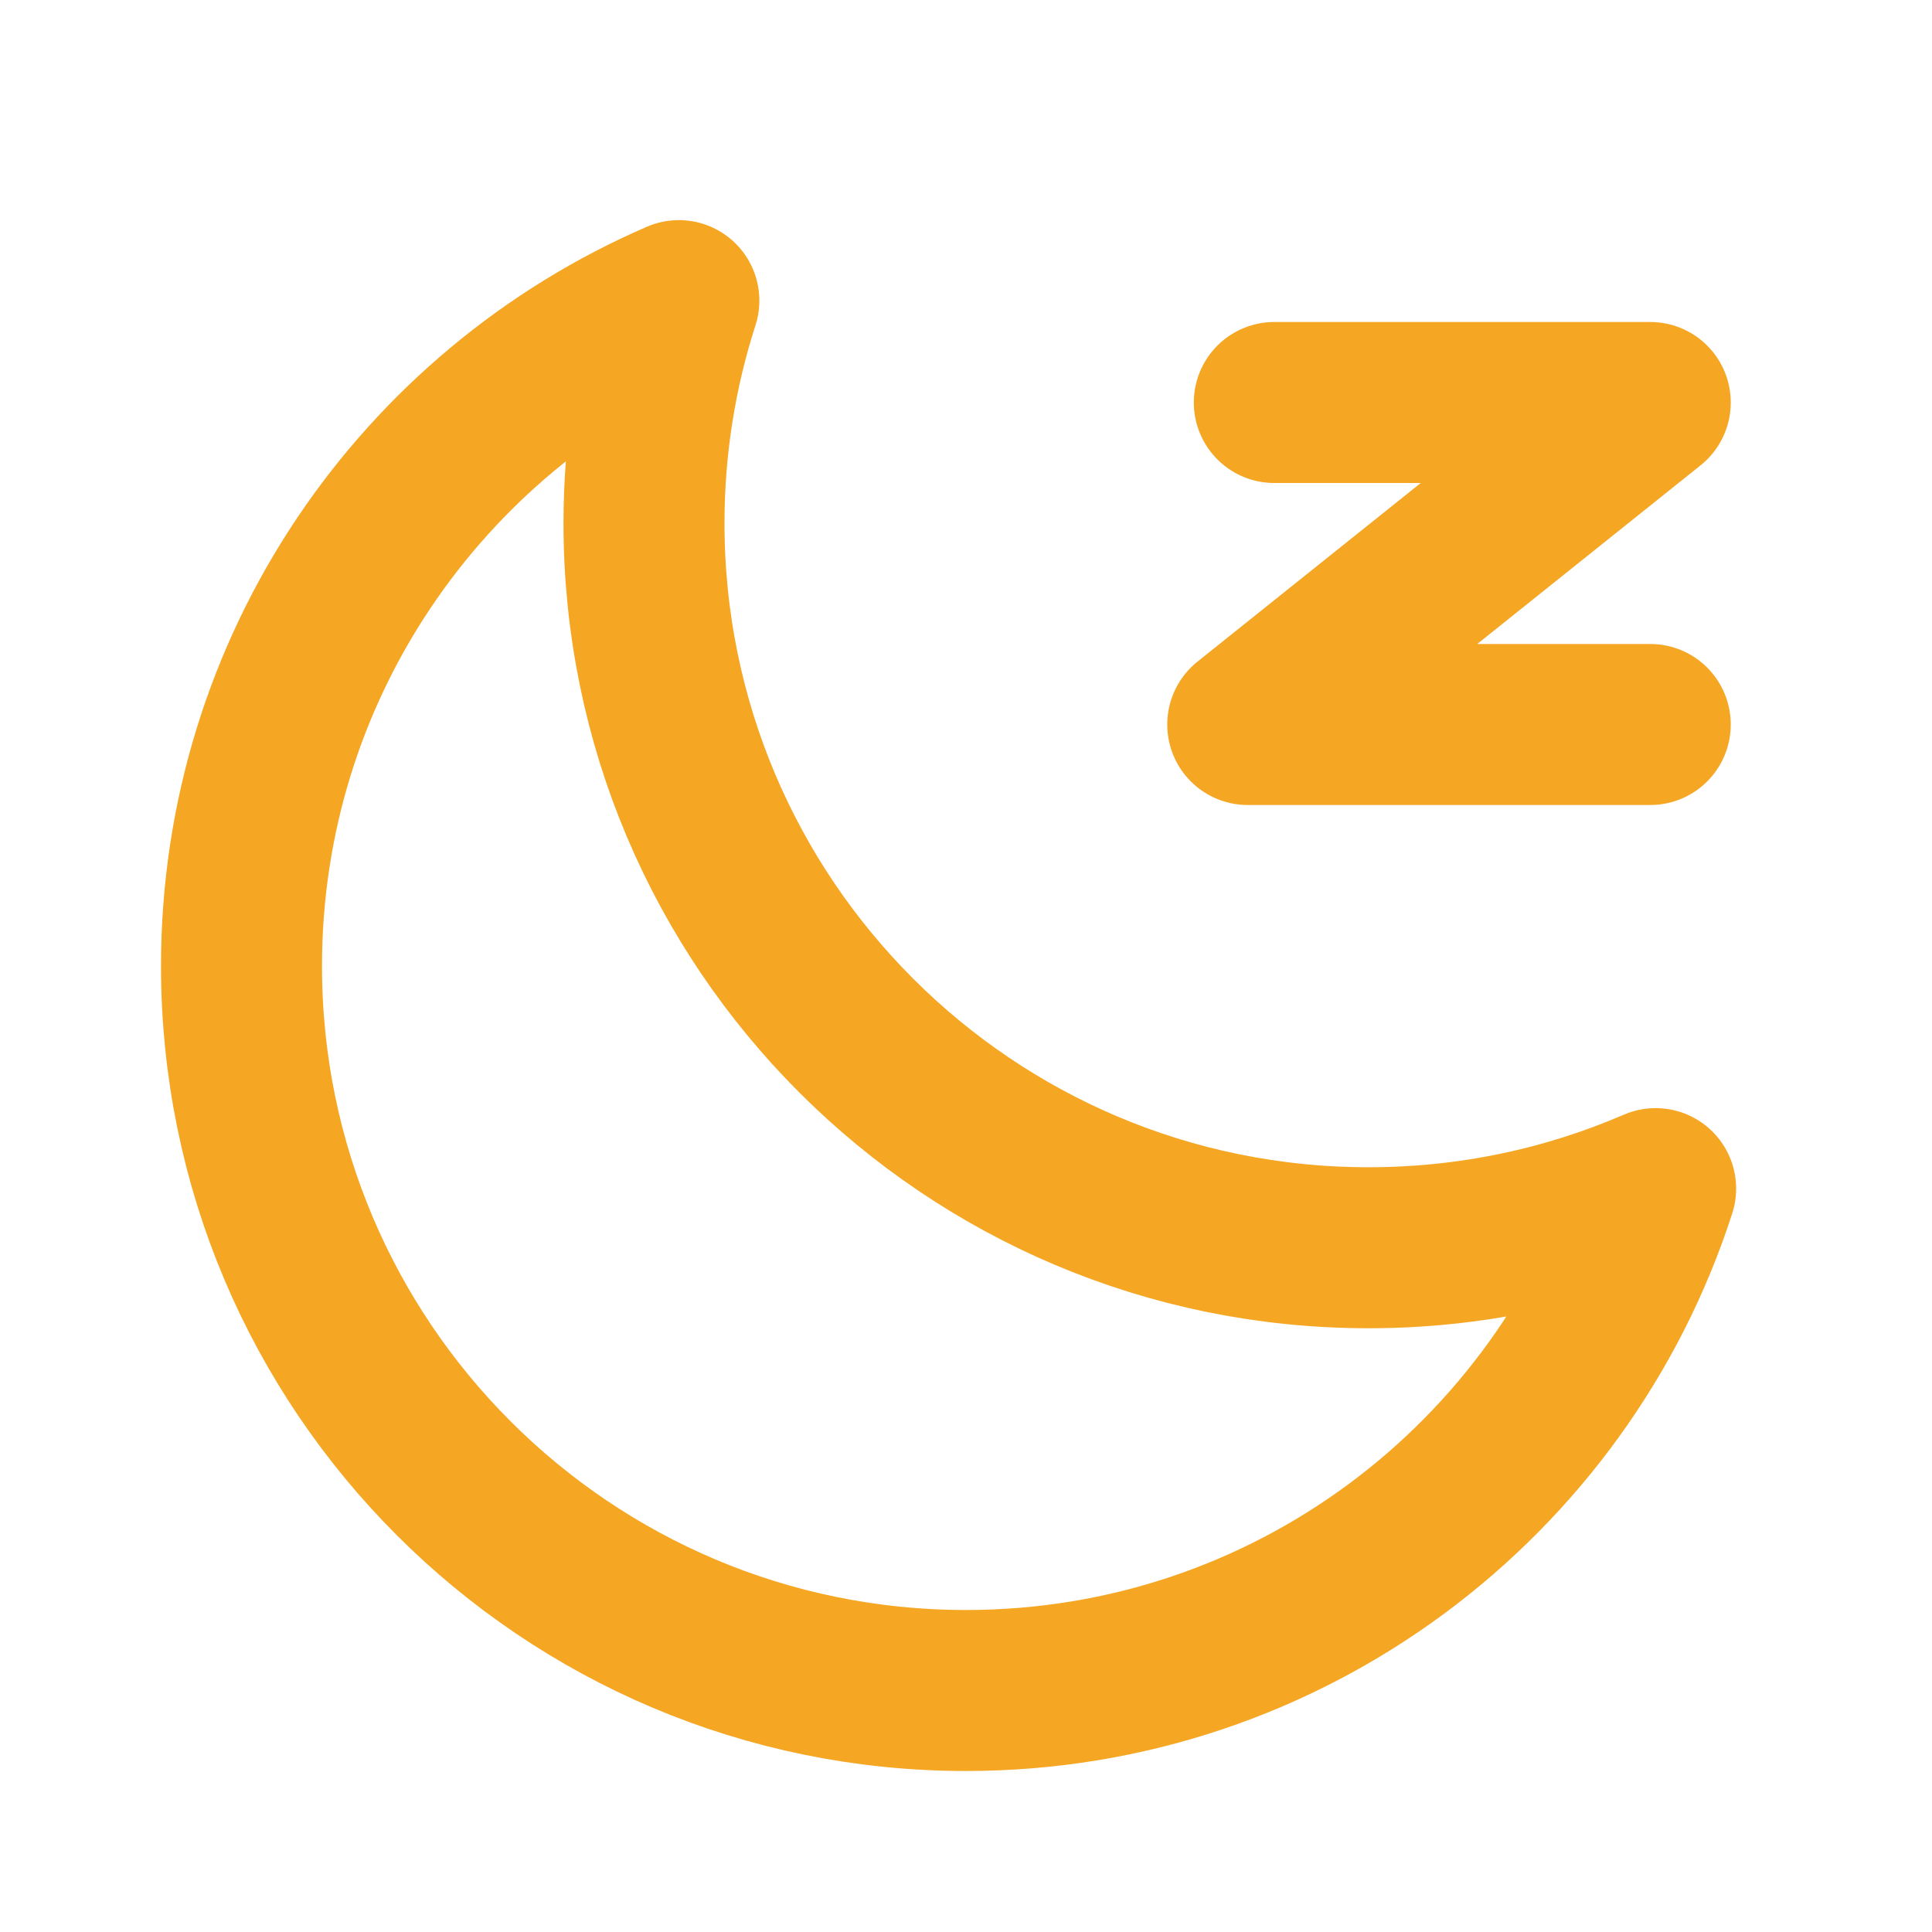
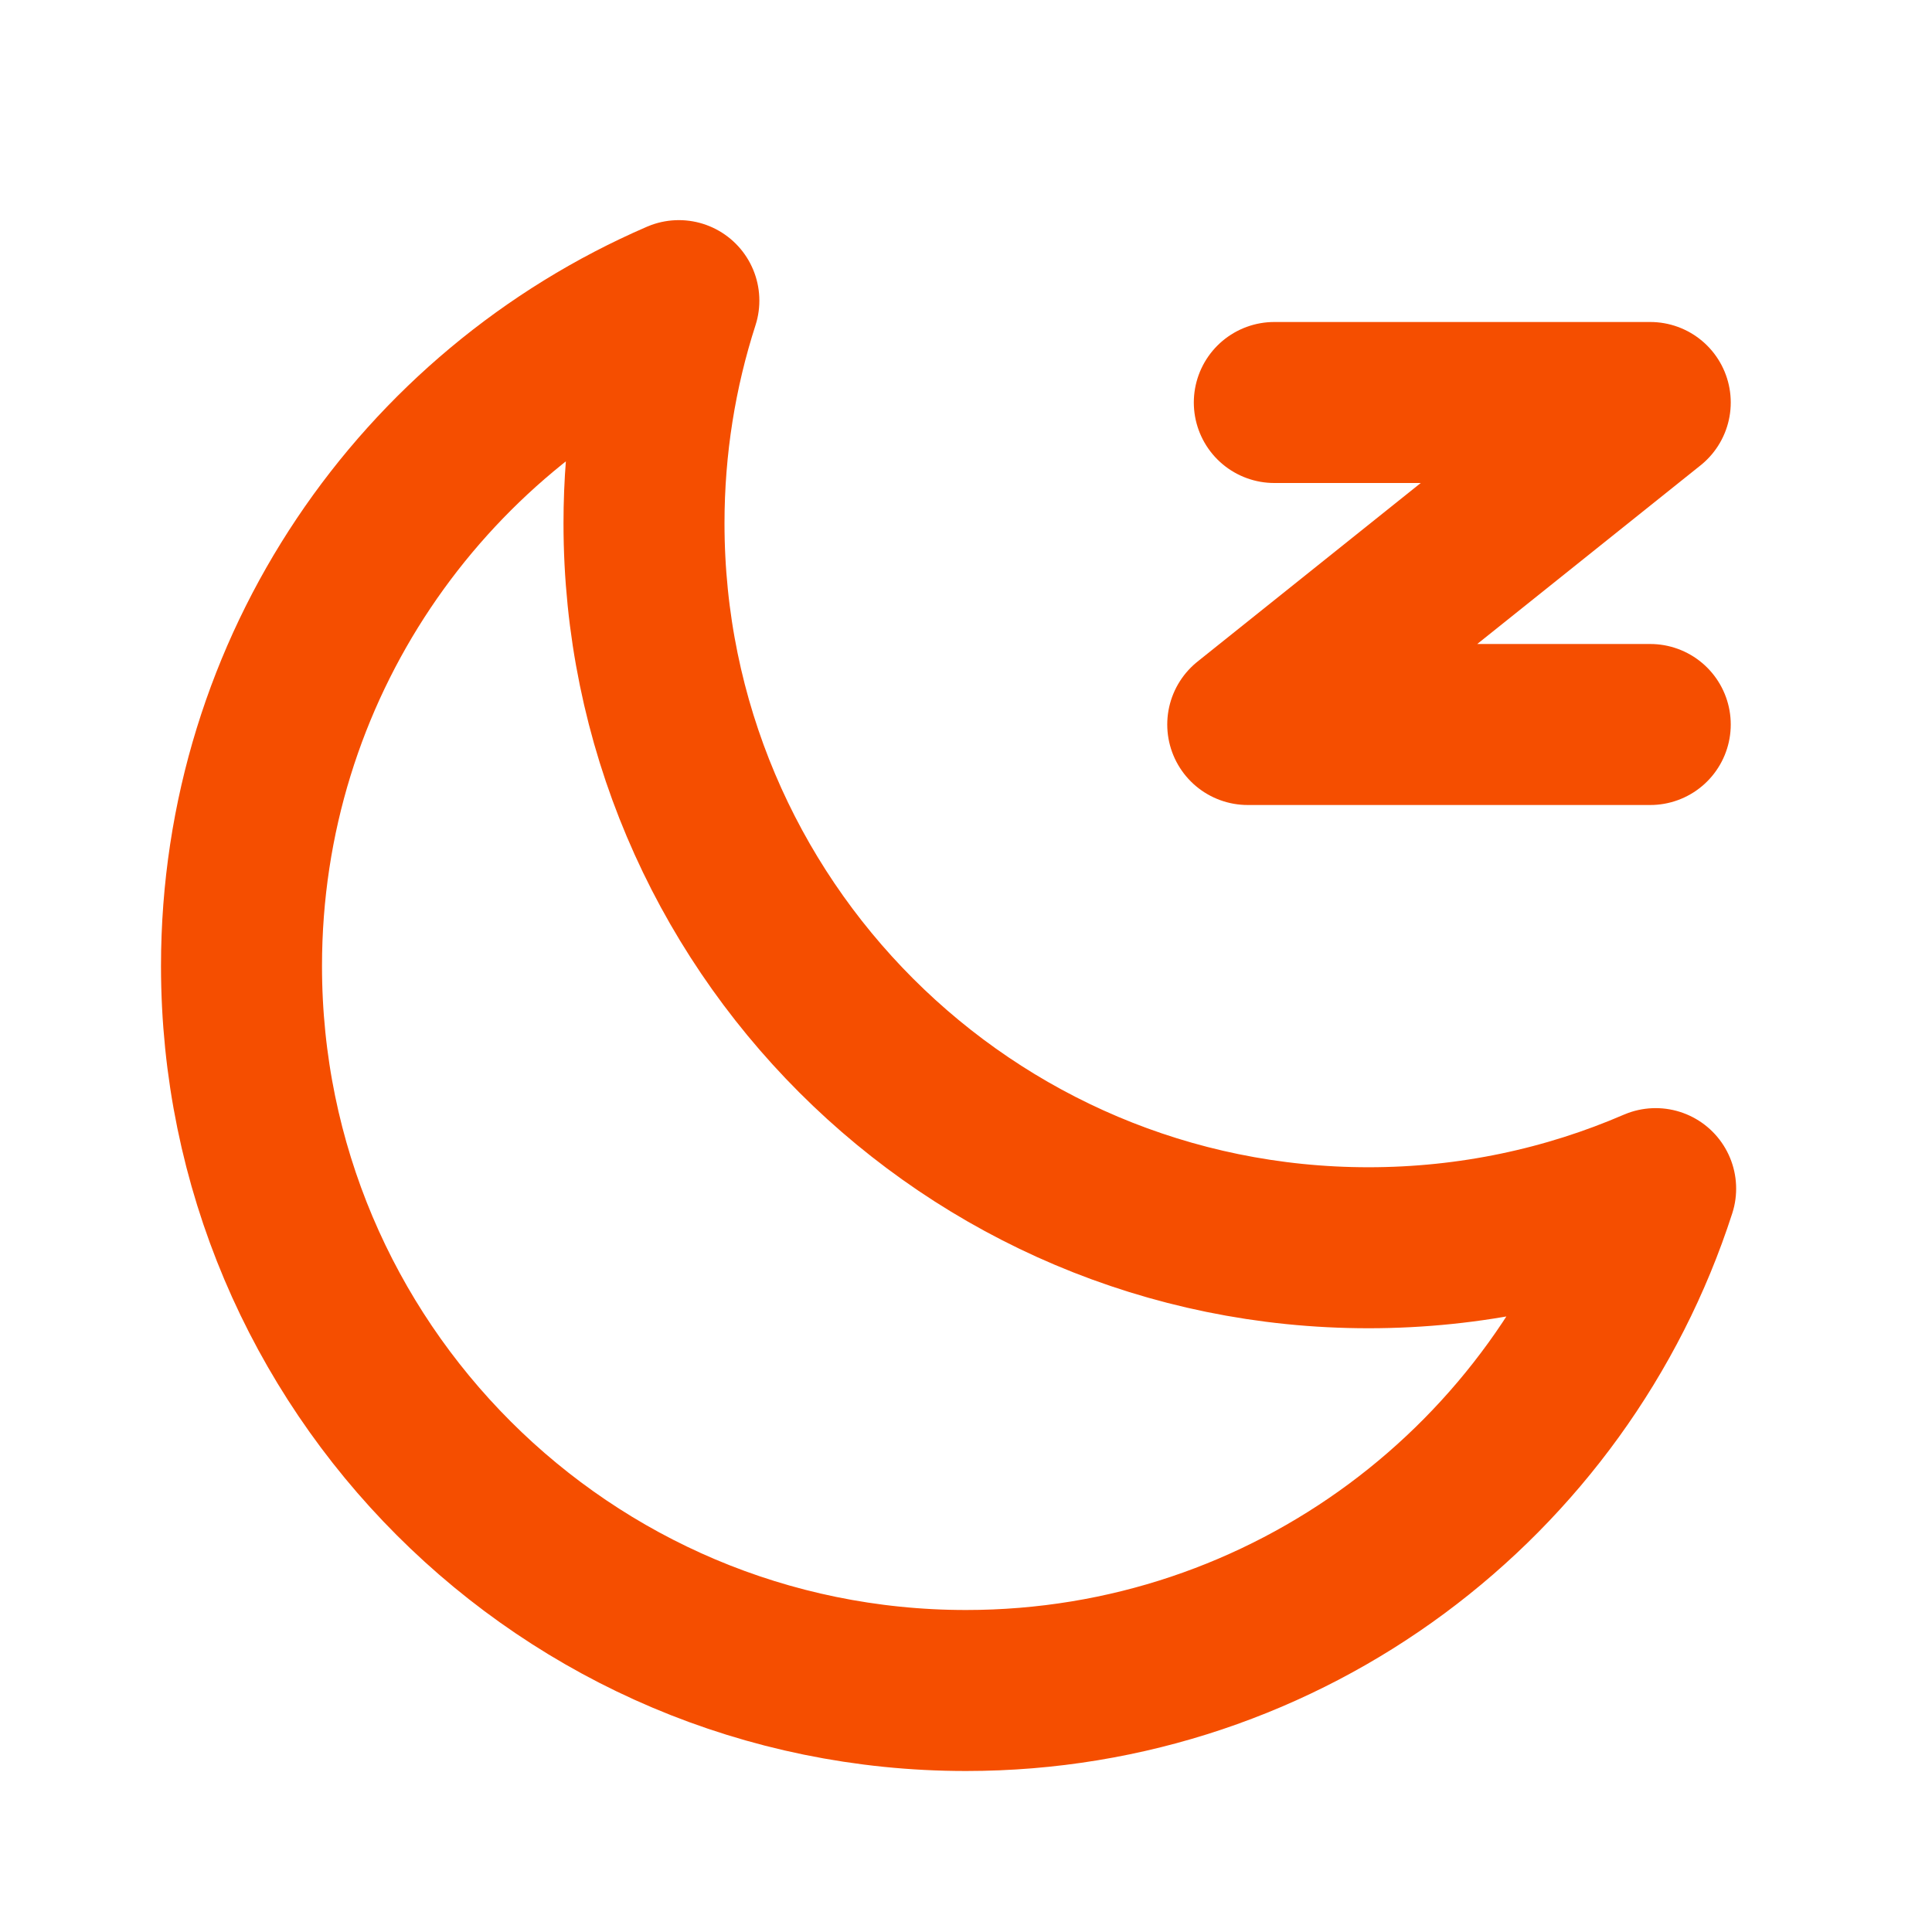
<svg xmlns="http://www.w3.org/2000/svg" width="200" height="200" viewBox="0 0 48 48" fill="none">
-   <path d="M16.866 7.469C16.304 9.212 16 11.07 16 13C16 22.941 24.059 31 34 31C36.535 31 38.947 30.476 41.134 29.531C38.801 36.766 32.012 42 24 42C14.059 42 6 33.941 6 24C6 16.593 10.473 10.232 16.866 7.469Z" fill="none" stroke="#f5a623" stroke-width="4" stroke-linejoin="round" />
-   <path d="M31.66 10H41L31 18H41" stroke="#f5a623" stroke-width="4" stroke-linecap="round" stroke-linejoin="round" />
+   <path d="M16.866 7.469C16.304 9.212 16 11.07 16 13C16 22.941 24.059 31 34 31C36.535 31 38.947 30.476 41.134 29.531C38.801 36.766 32.012 42 24 42C14.059 42 6 33.941 6 24C6 16.593 10.473 10.232 16.866 7.469Z" fill="none" stroke="#f54e00" stroke-width="4" stroke-linejoin="round" />
+   <path d="M31.66 10H41L31 18H41" stroke="#f54e00" stroke-width="4" stroke-linecap="round" stroke-linejoin="round" />
</svg>
